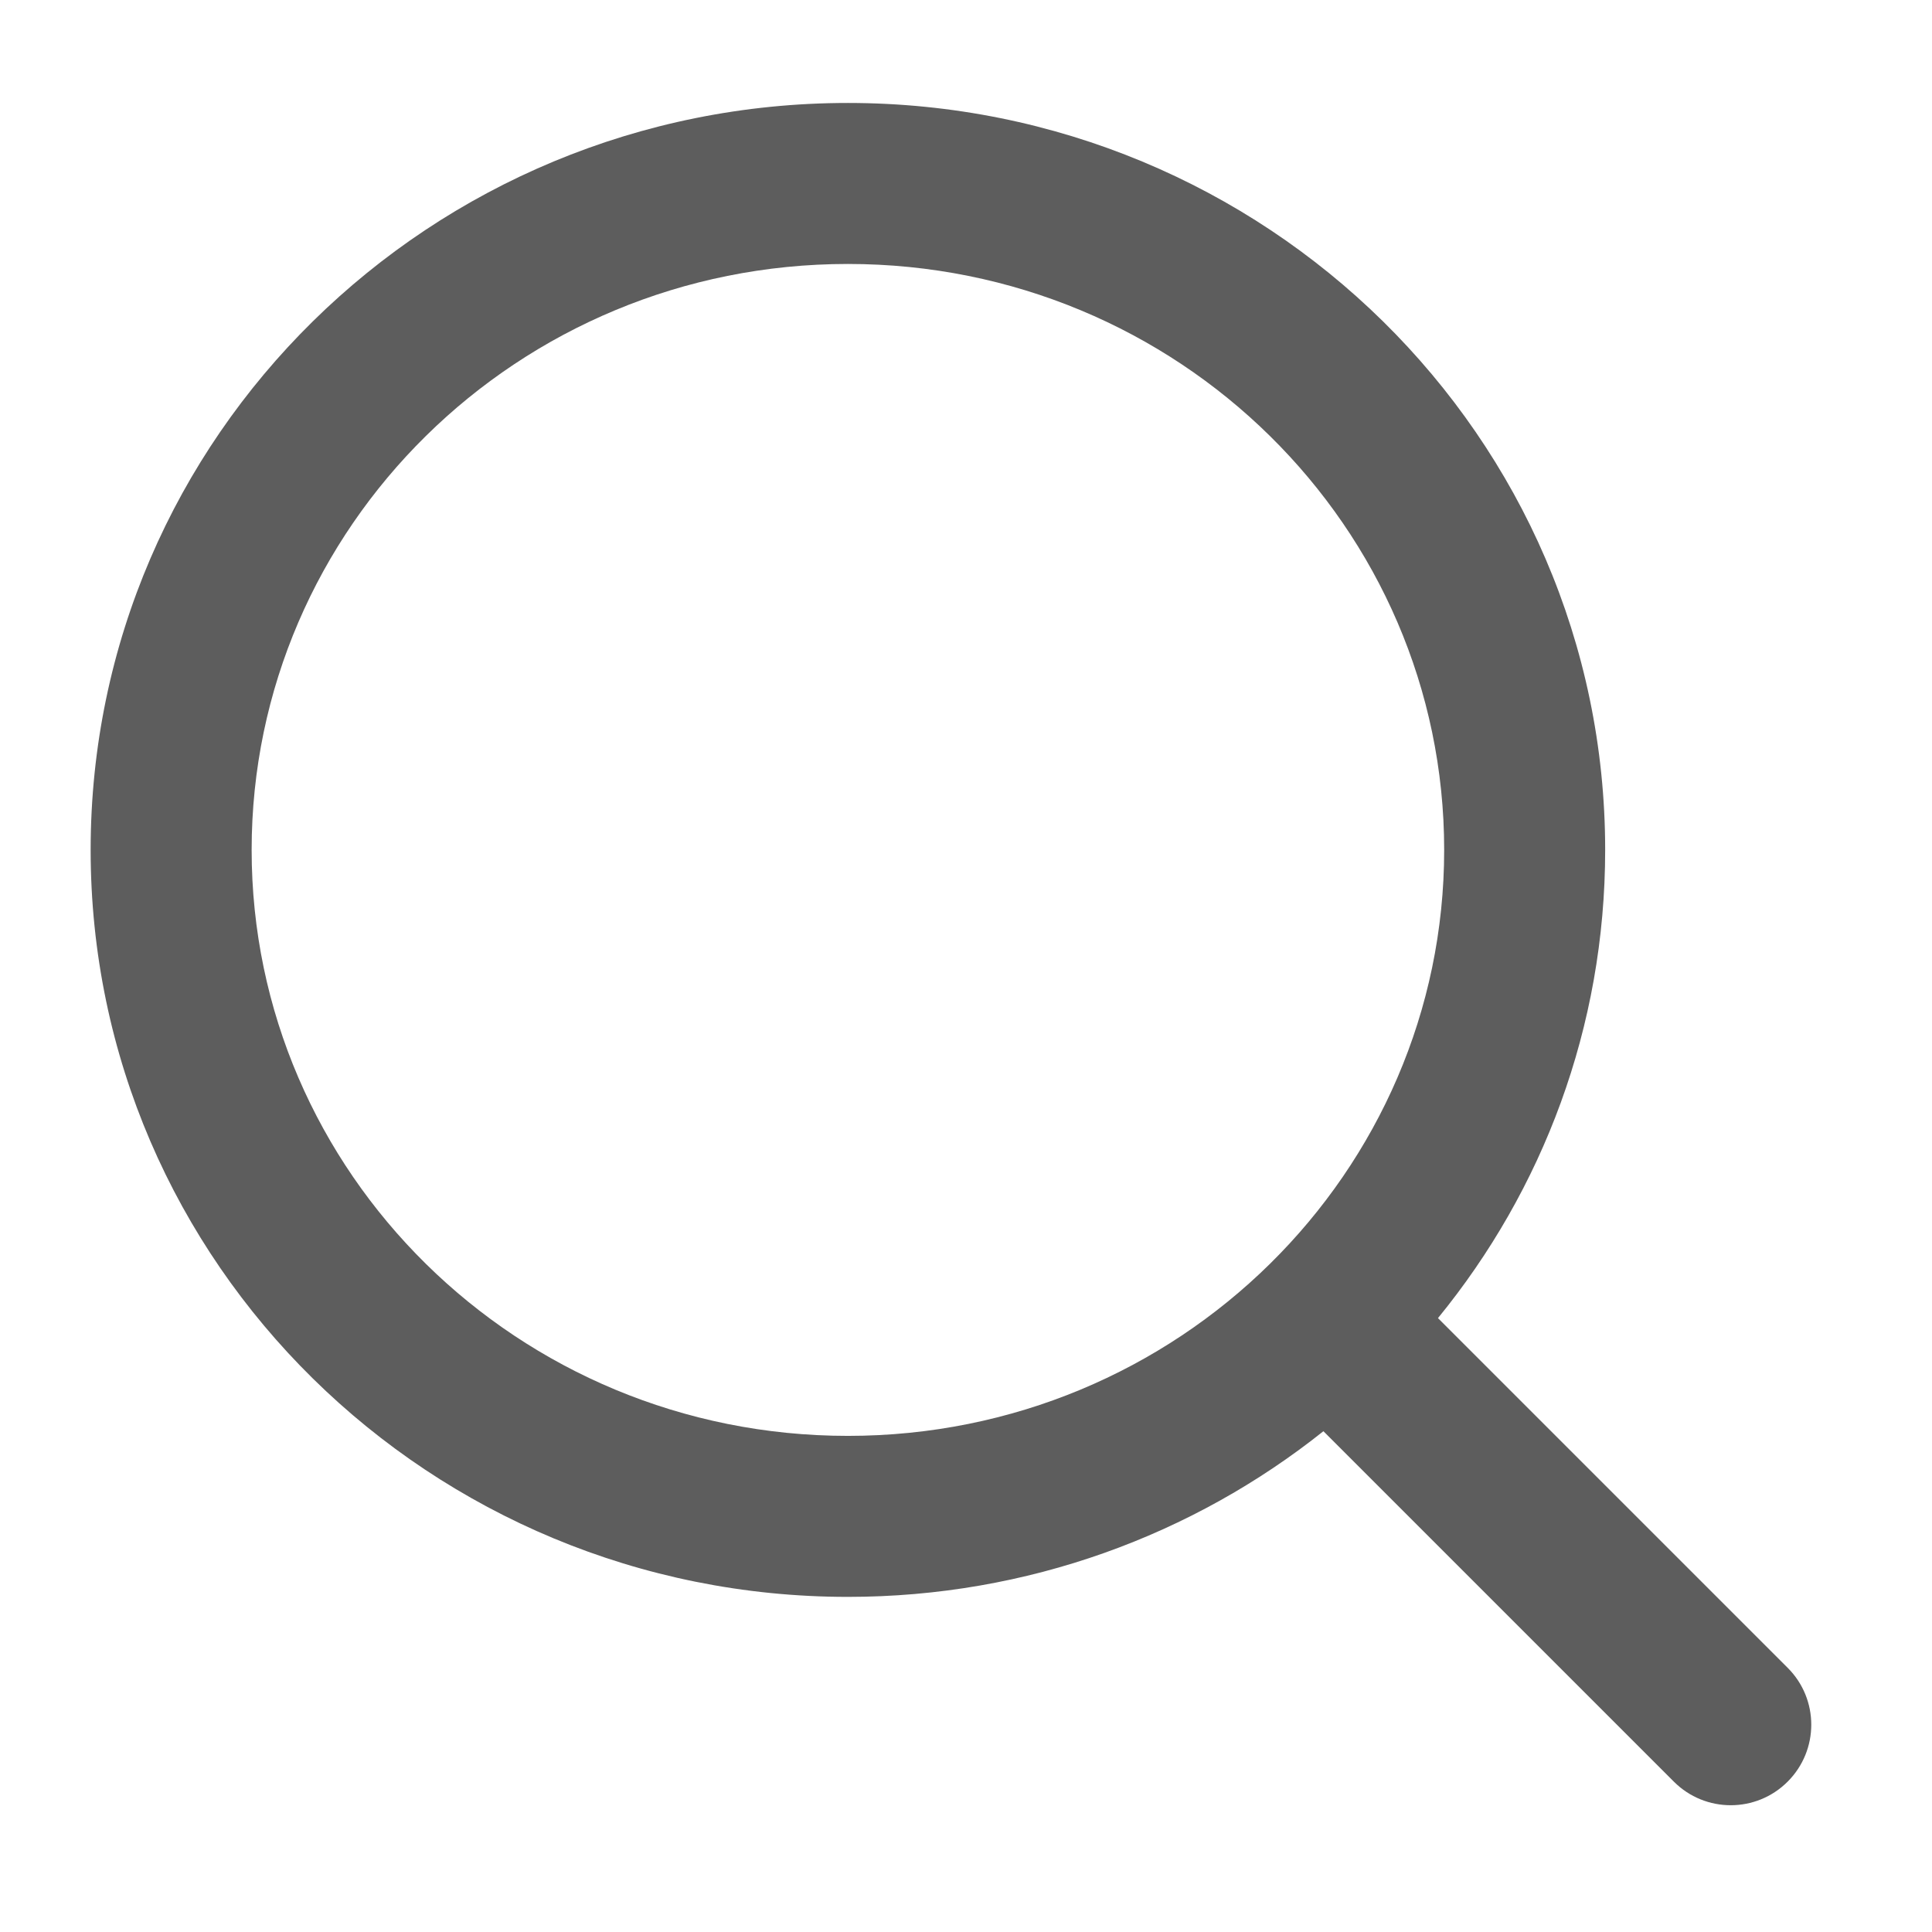
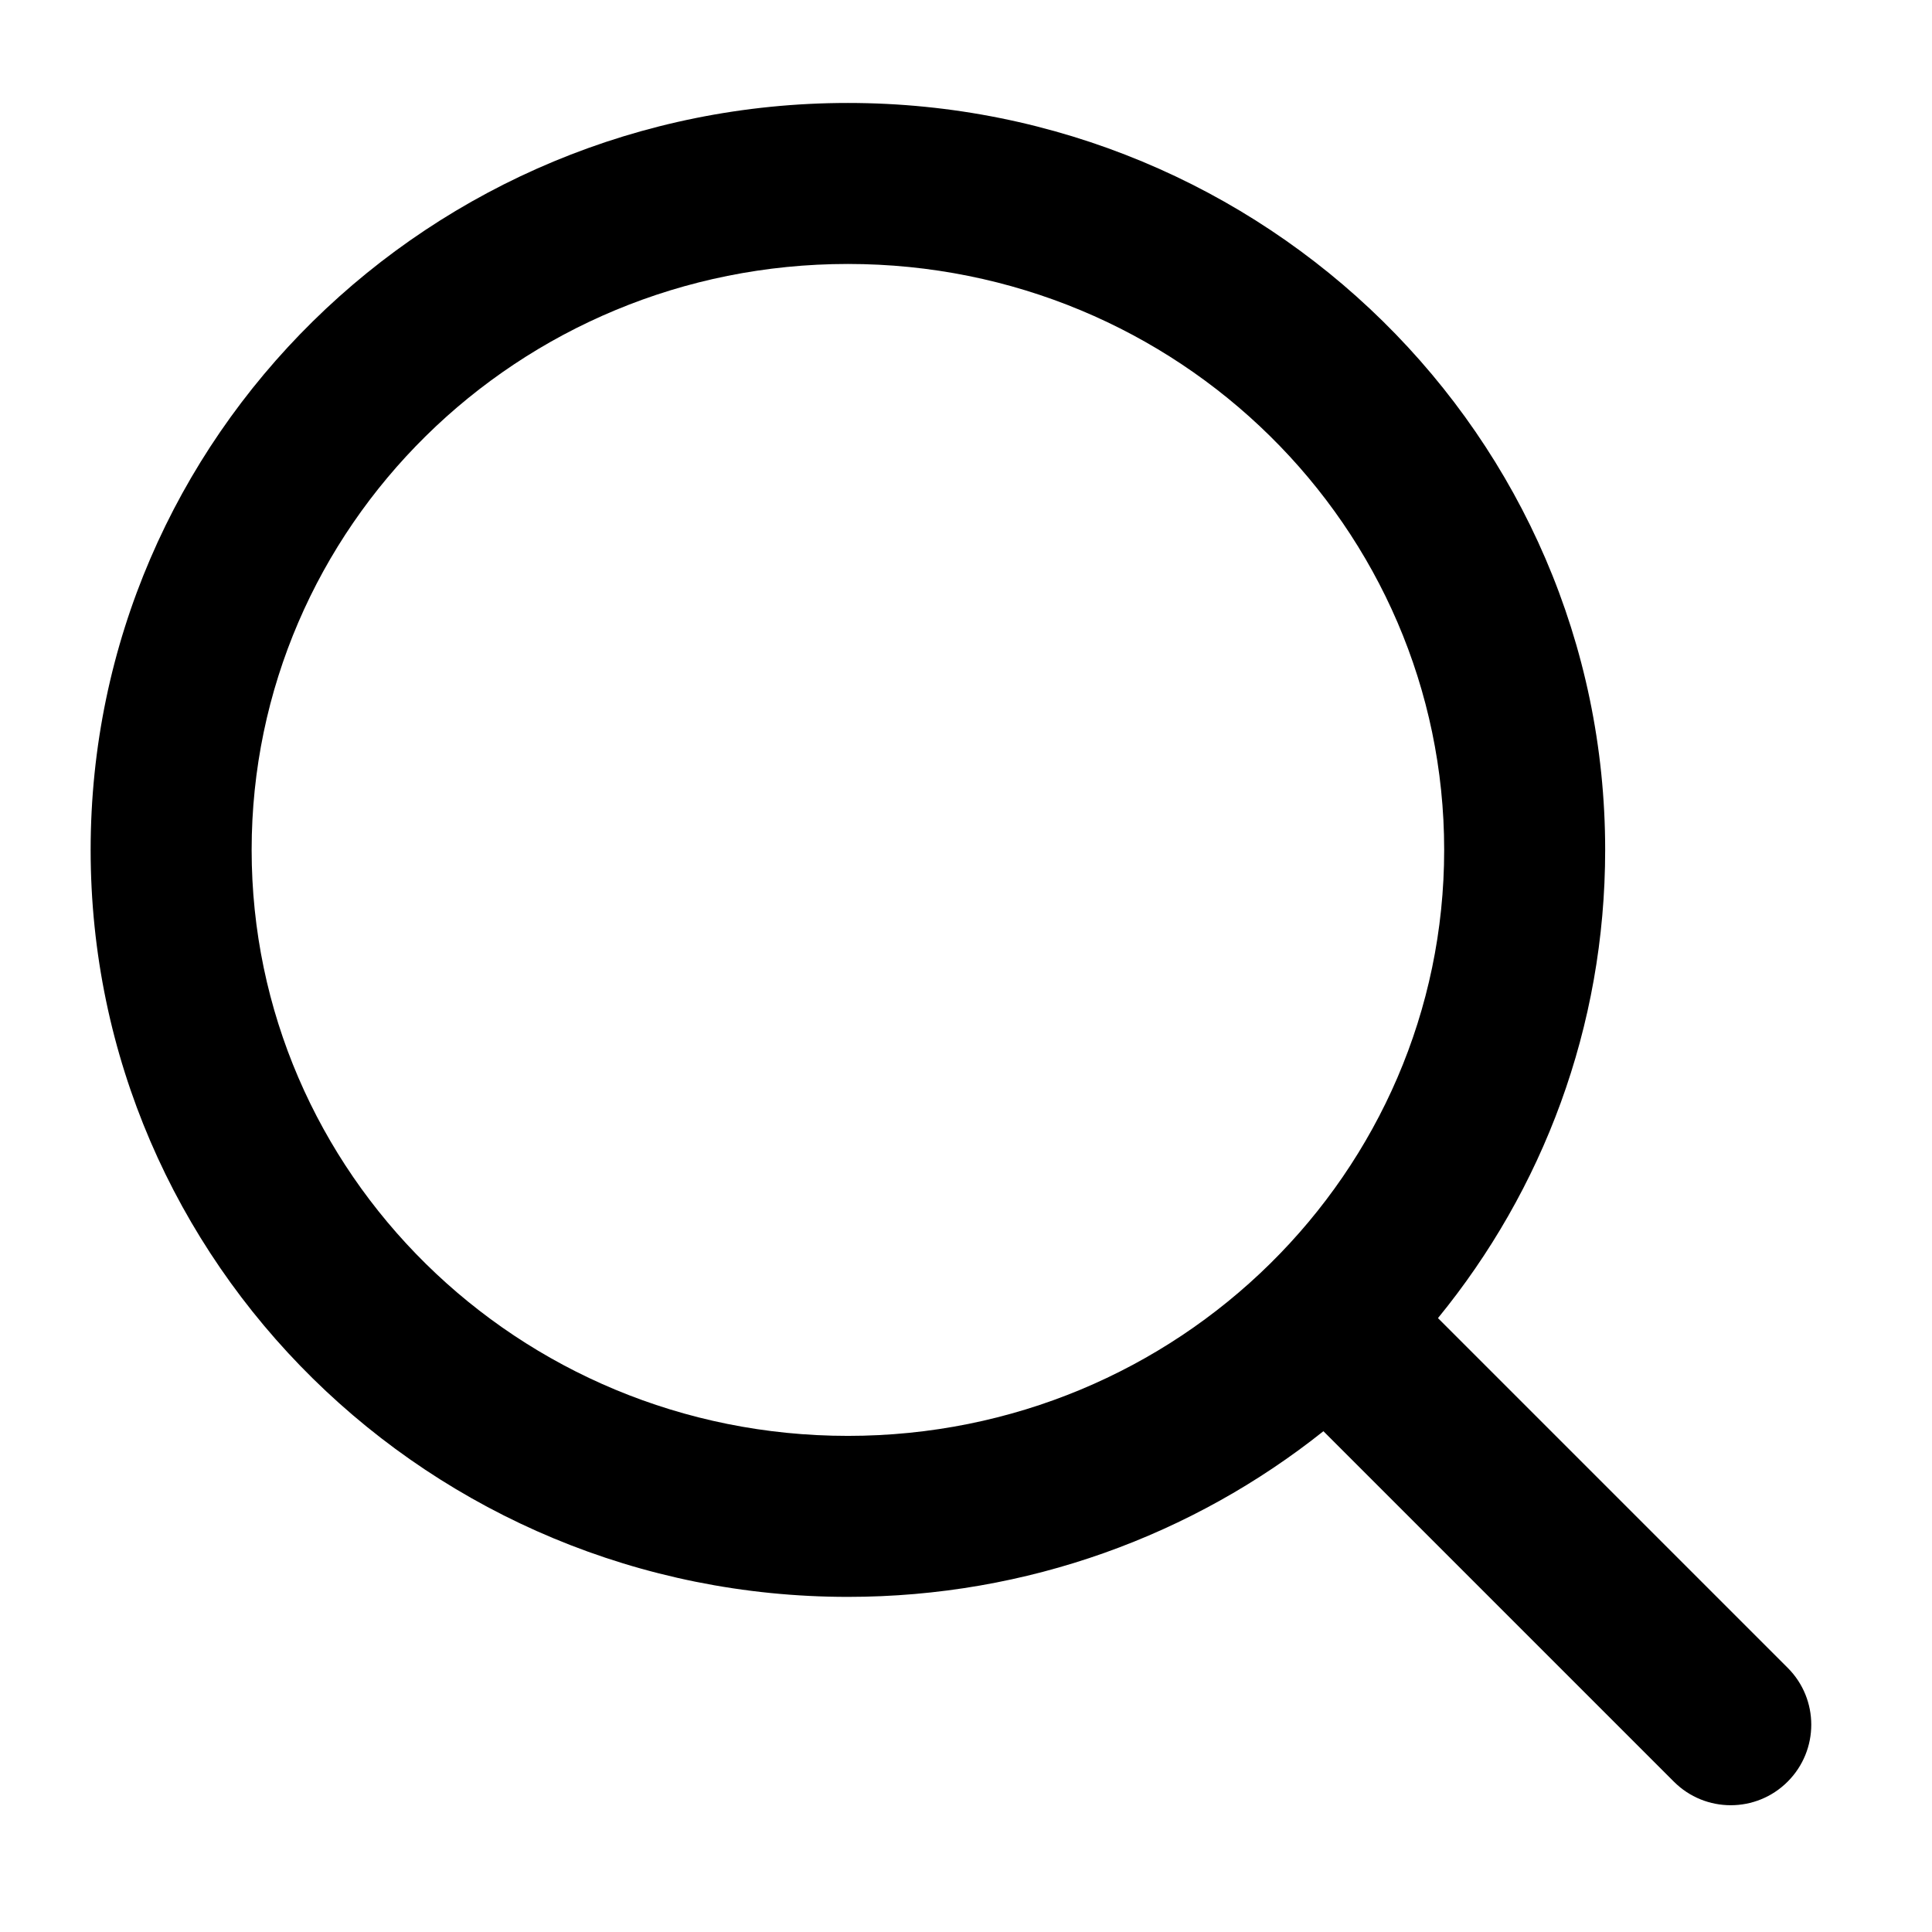
<svg xmlns="http://www.w3.org/2000/svg" data-encore-id="icon" role="img" aria-hidden="true" class="Svg-sc-ytk21e-0 bHdpig e-9541-icon M9l40ptEBXPm03dU3X1k" data-testid="search-icon" viewBox="0 0 24 24">
-   <path d="M10.533 1.279C5.352 1.279 1.126 5.419 1.126 10.558C1.126 15.697 5.352 19.837 10.533 19.837C12.767 19.837 14.823 19.067 16.44 17.779L20.793 22.132C21.183 22.523 21.817 22.523 22.207 22.132C22.598 21.741 22.598 21.108 22.207 20.718L17.863 16.374C19.162 14.785 19.94 12.763 19.94 10.558C19.94 5.419 15.714 1.279 10.533 1.279ZM3.126 10.558C3.126 6.552 6.428 3.279 10.533 3.279C14.638 3.279 17.94 6.552 17.94 10.558C17.94 14.564 14.638 17.837 10.533 17.837C6.428 17.837 3.126 14.564 3.126 10.558Z" fill="#5d5d5d" />
+   <path d="M10.533 1.279C5.352 1.279 1.126 5.419 1.126 10.558C1.126 15.697 5.352 19.837 10.533 19.837C12.767 19.837 14.823 19.067 16.44 17.779L20.793 22.132C21.183 22.523 21.817 22.523 22.207 22.132C22.598 21.741 22.598 21.108 22.207 20.718L17.863 16.374C19.162 14.785 19.94 12.763 19.94 10.558C19.94 5.419 15.714 1.279 10.533 1.279ZM3.126 10.558C3.126 6.552 6.428 3.279 10.533 3.279C14.638 3.279 17.94 6.552 17.94 10.558C17.94 14.564 14.638 17.837 10.533 17.837C6.428 17.837 3.126 14.564 3.126 10.558Z" fill="#000000" />
</svg>
